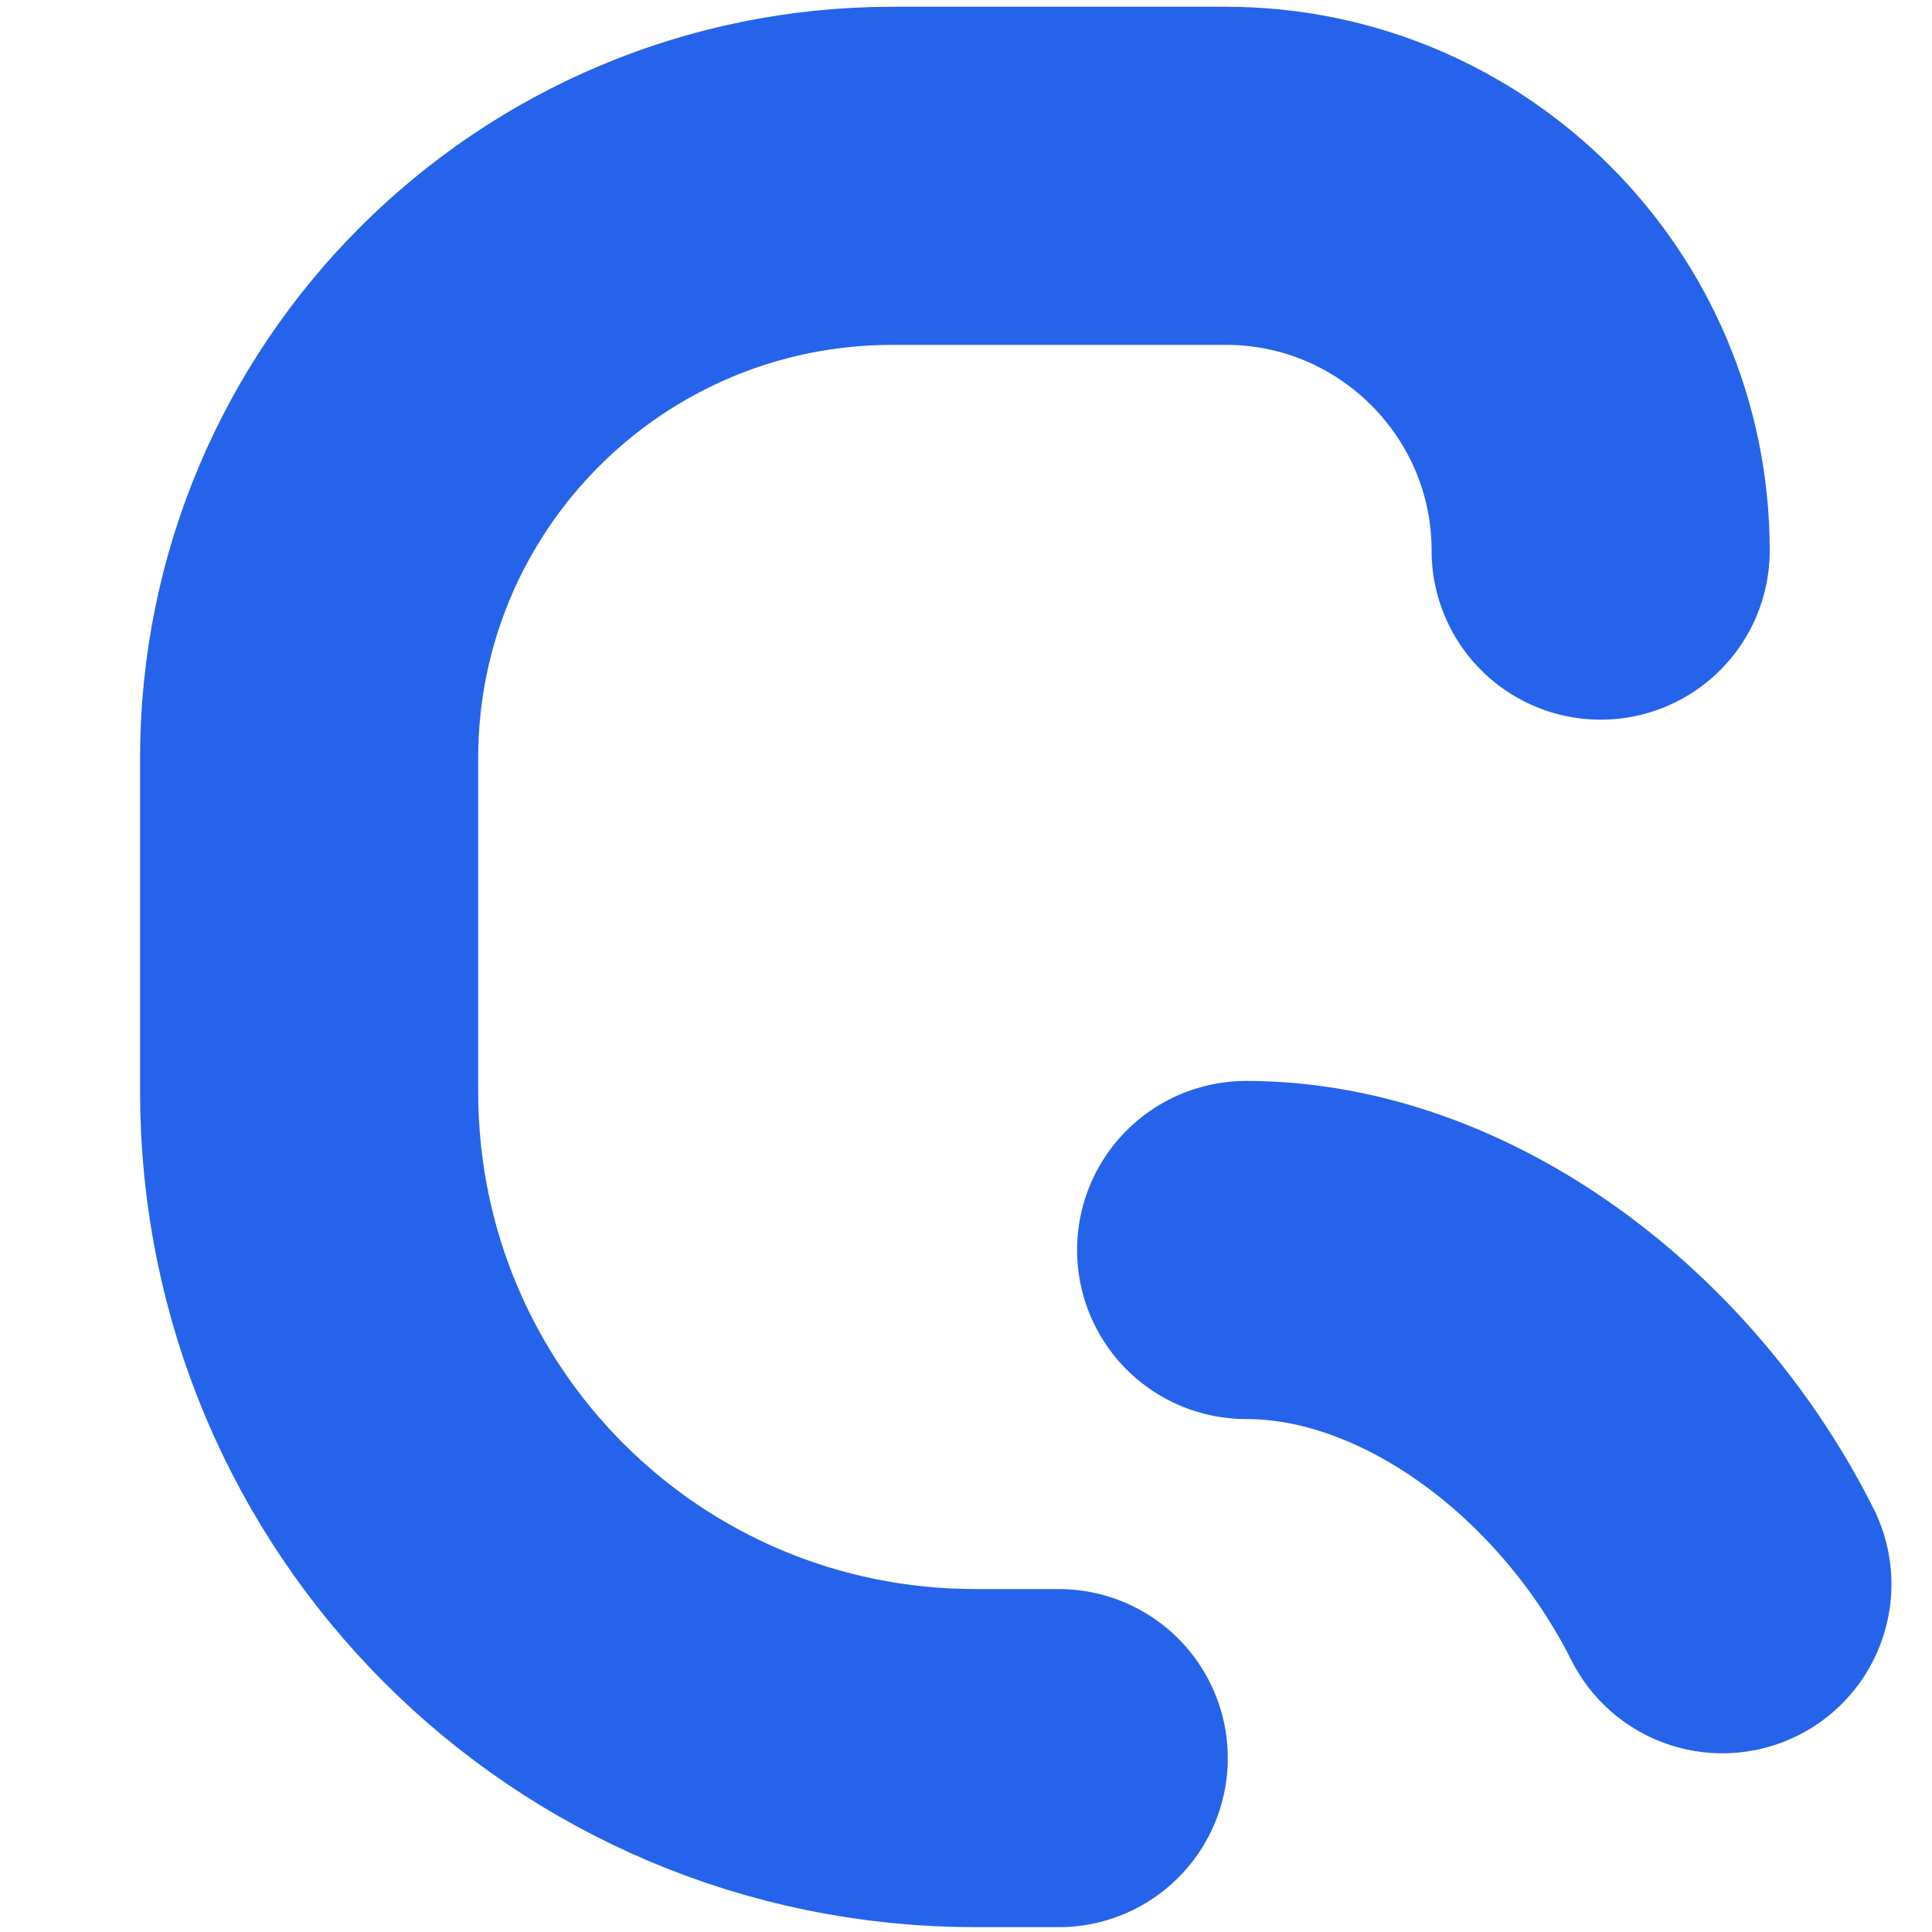
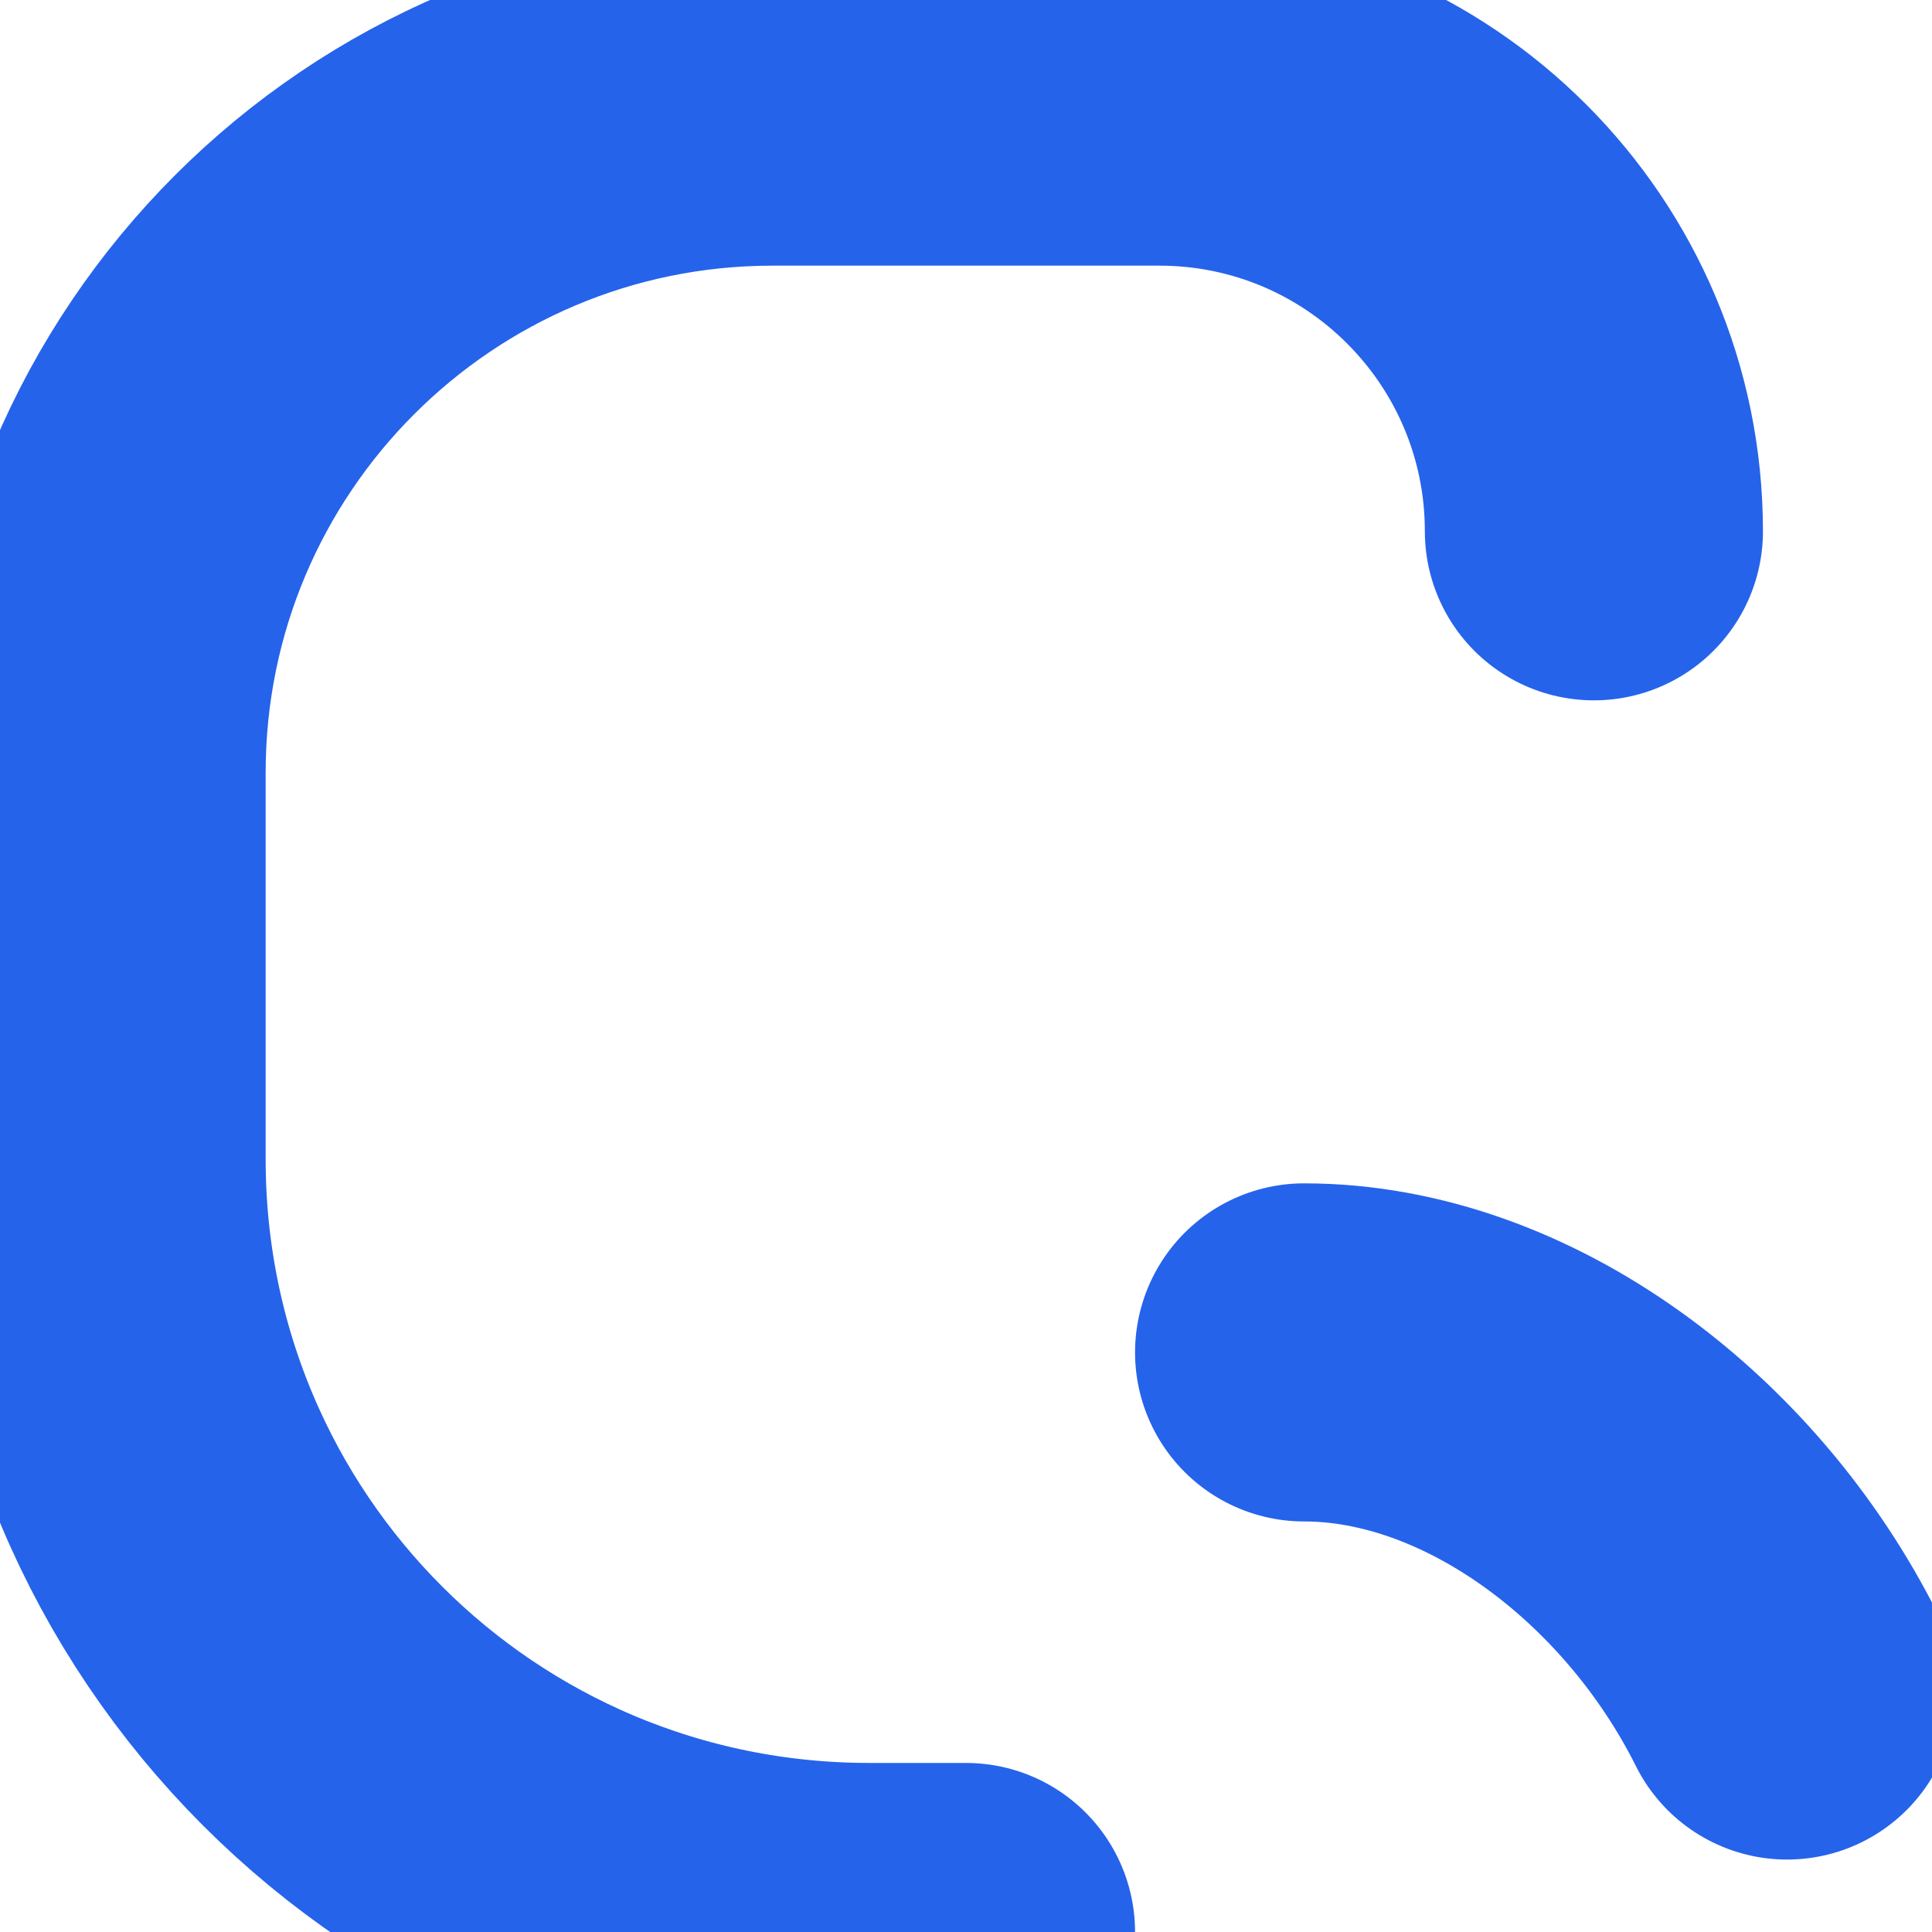
- <svg xmlns="http://www.w3.org/2000/svg" version="1.1" id="Слой_1" x="0px" y="0px" viewBox="0 0 200 200" style="enable-background:new 0 0 200 200;" xml:space="preserve">
-   <style type="text/css">
- 	.st0{fill:none;stroke:#2563EB;stroke-width:35;stroke-linecap:round;}
- </style>
-   <path class="st0" d="M165.7,57c0-21.4-17.4-38.8-38.8-38.8H92.4C59,18.2,32,45.2,32,78.5V113c0,38.2,30.8,69,69,69h8.6" />
-   <path class="st0" d="M129,129.4c19.7,0,39.4,14.9,49.3,34.6" />
+ <svg xmlns="http://www.w3.org/2000/svg" width="200" height="200" viewBox="0 0 200 200" fill="none">
+   <path d="M165 55C165 30.147 144.853 10 120 10H80C41.34 10 10 41.34 10 80V120C10 164.283 45.717 200 90 200H100" stroke="#2563EB" stroke-width="35" stroke-linecap="round" />
+   <path d="M135 140C155 140 175 155 185 175" stroke="#2563EB" stroke-width="35" stroke-linecap="round" />
</svg>
